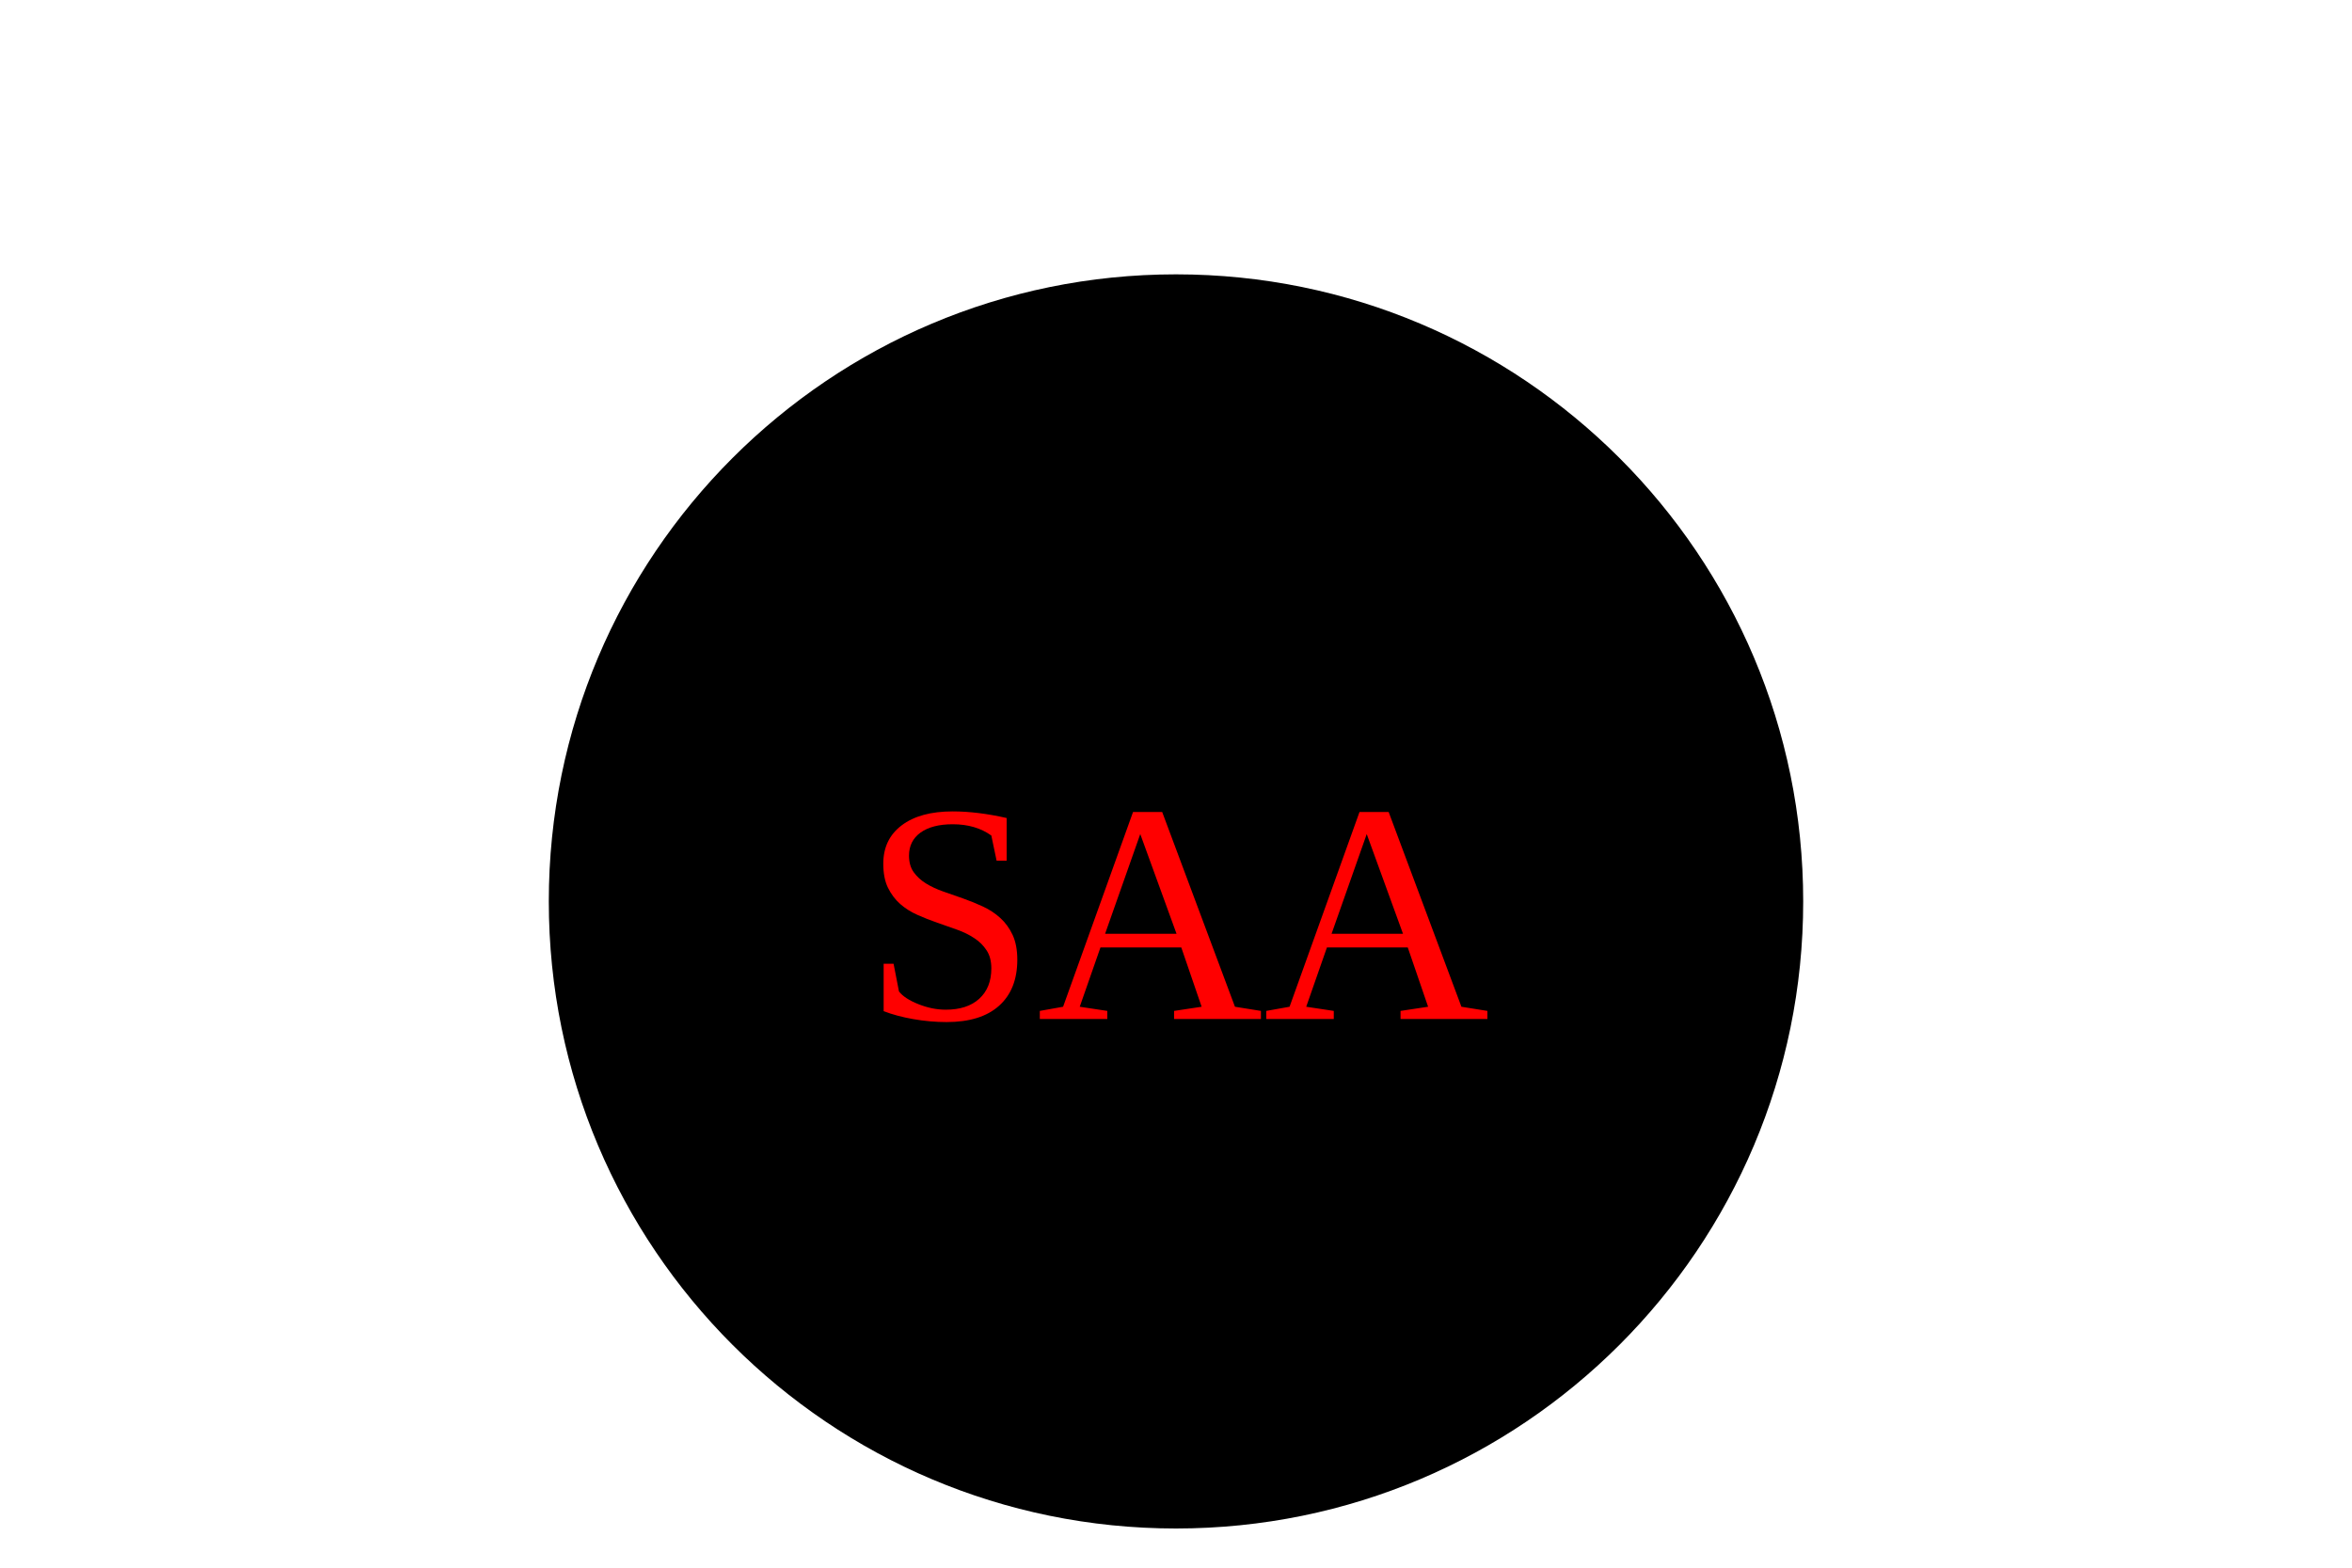
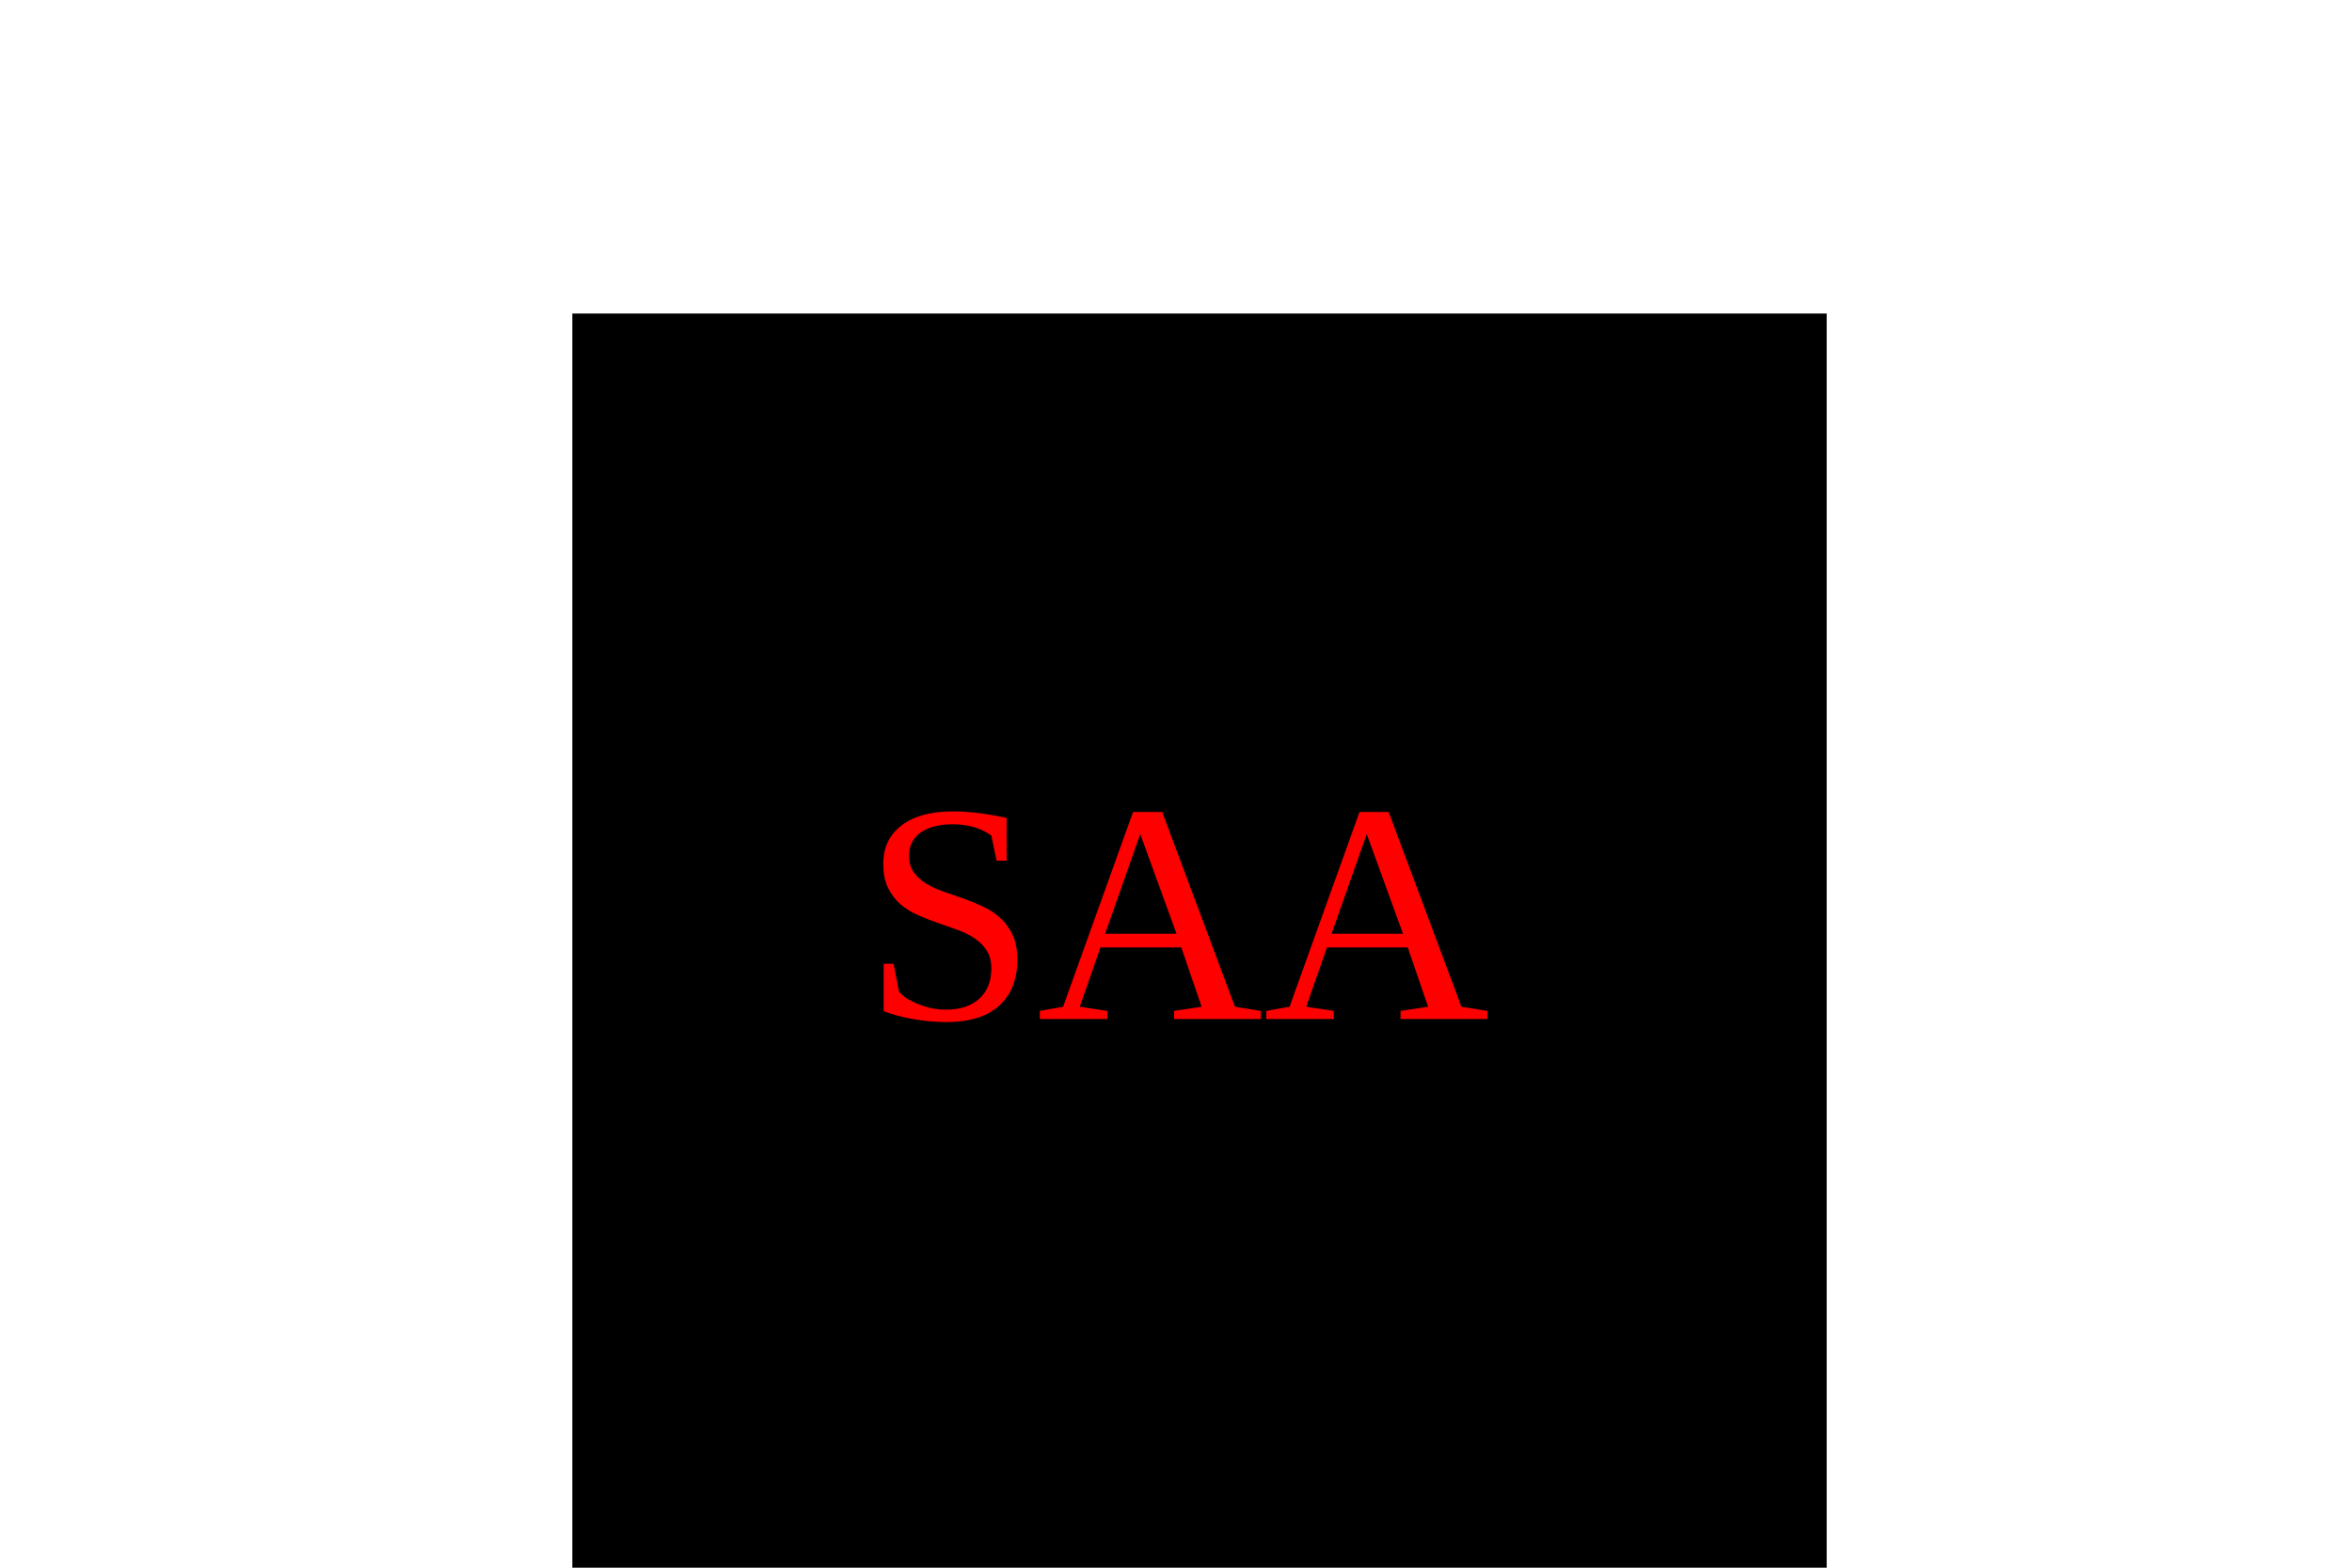
<svg xmlns="http://www.w3.org/2000/svg" version="1.1" width="300" height="200">
-   <g>Circle<circle cx="150" cy="115" r="80" fill="Black" />
+   <g>Square<rect x="73" y="40" width="160" height="160" fill="Black" />
    <text x="150" y="130" text-anchor="middle" font-size="40" fill="Red">SAA</text>
  </g>
</svg>
